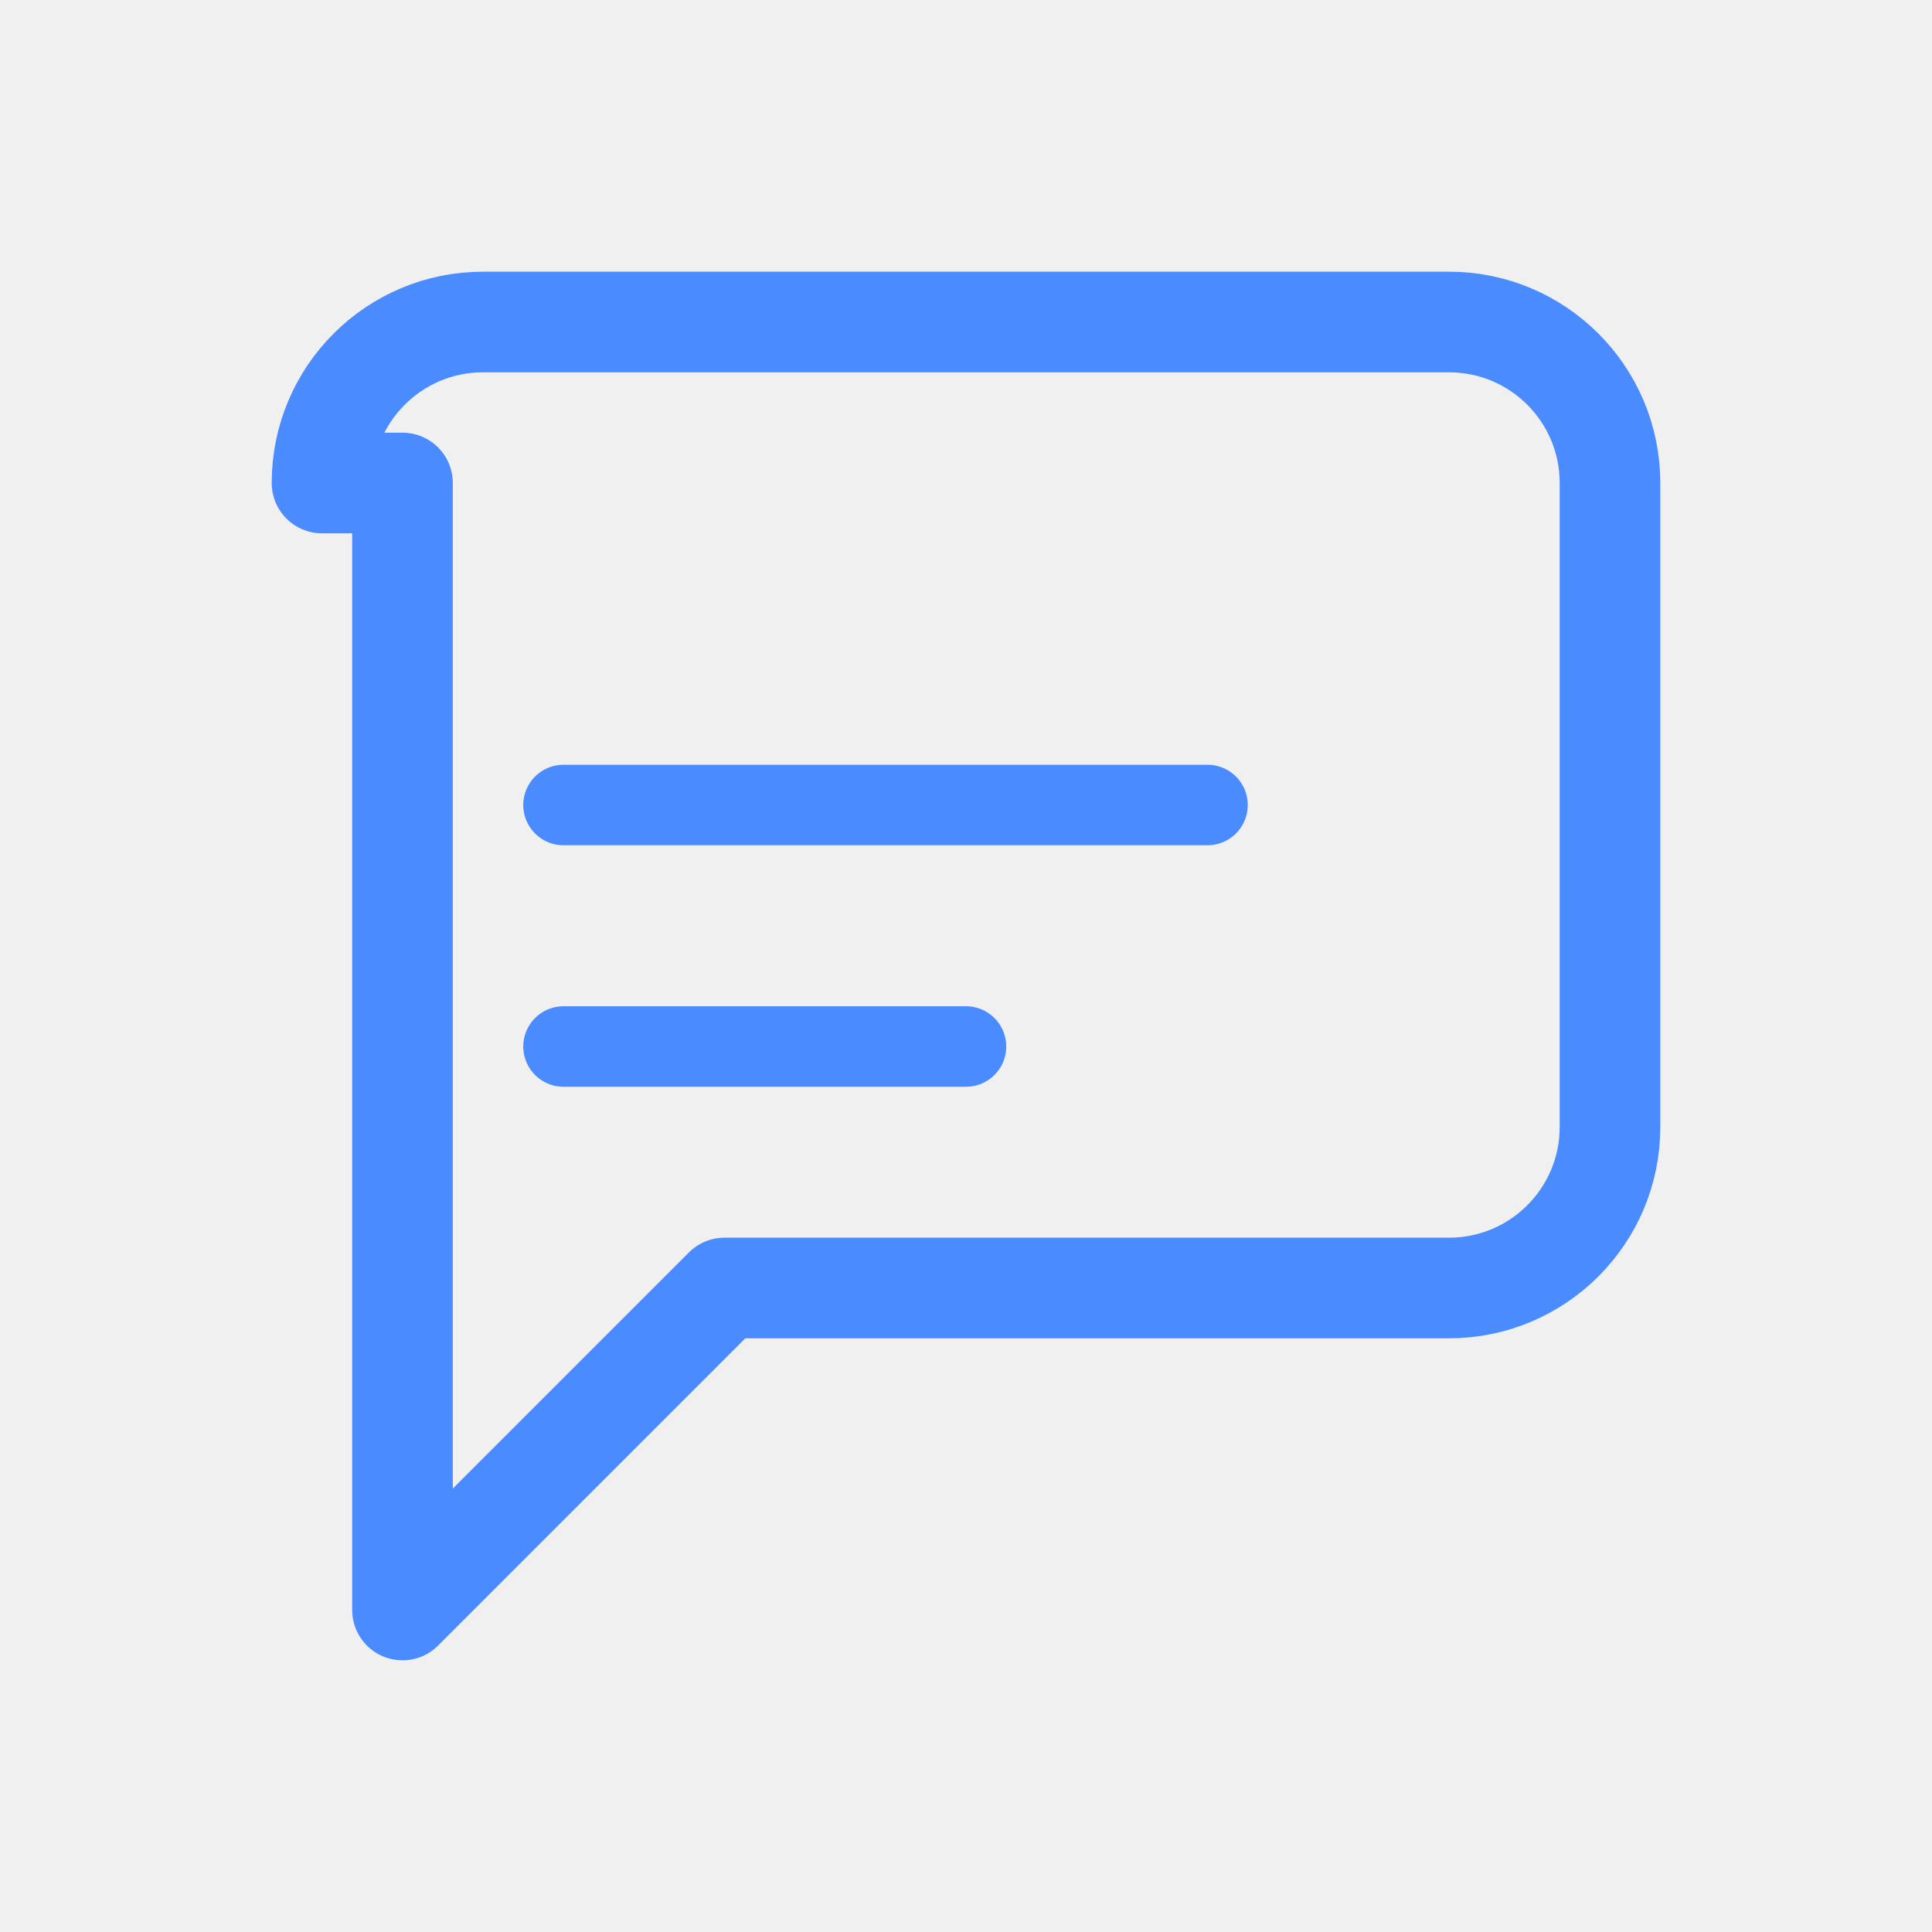
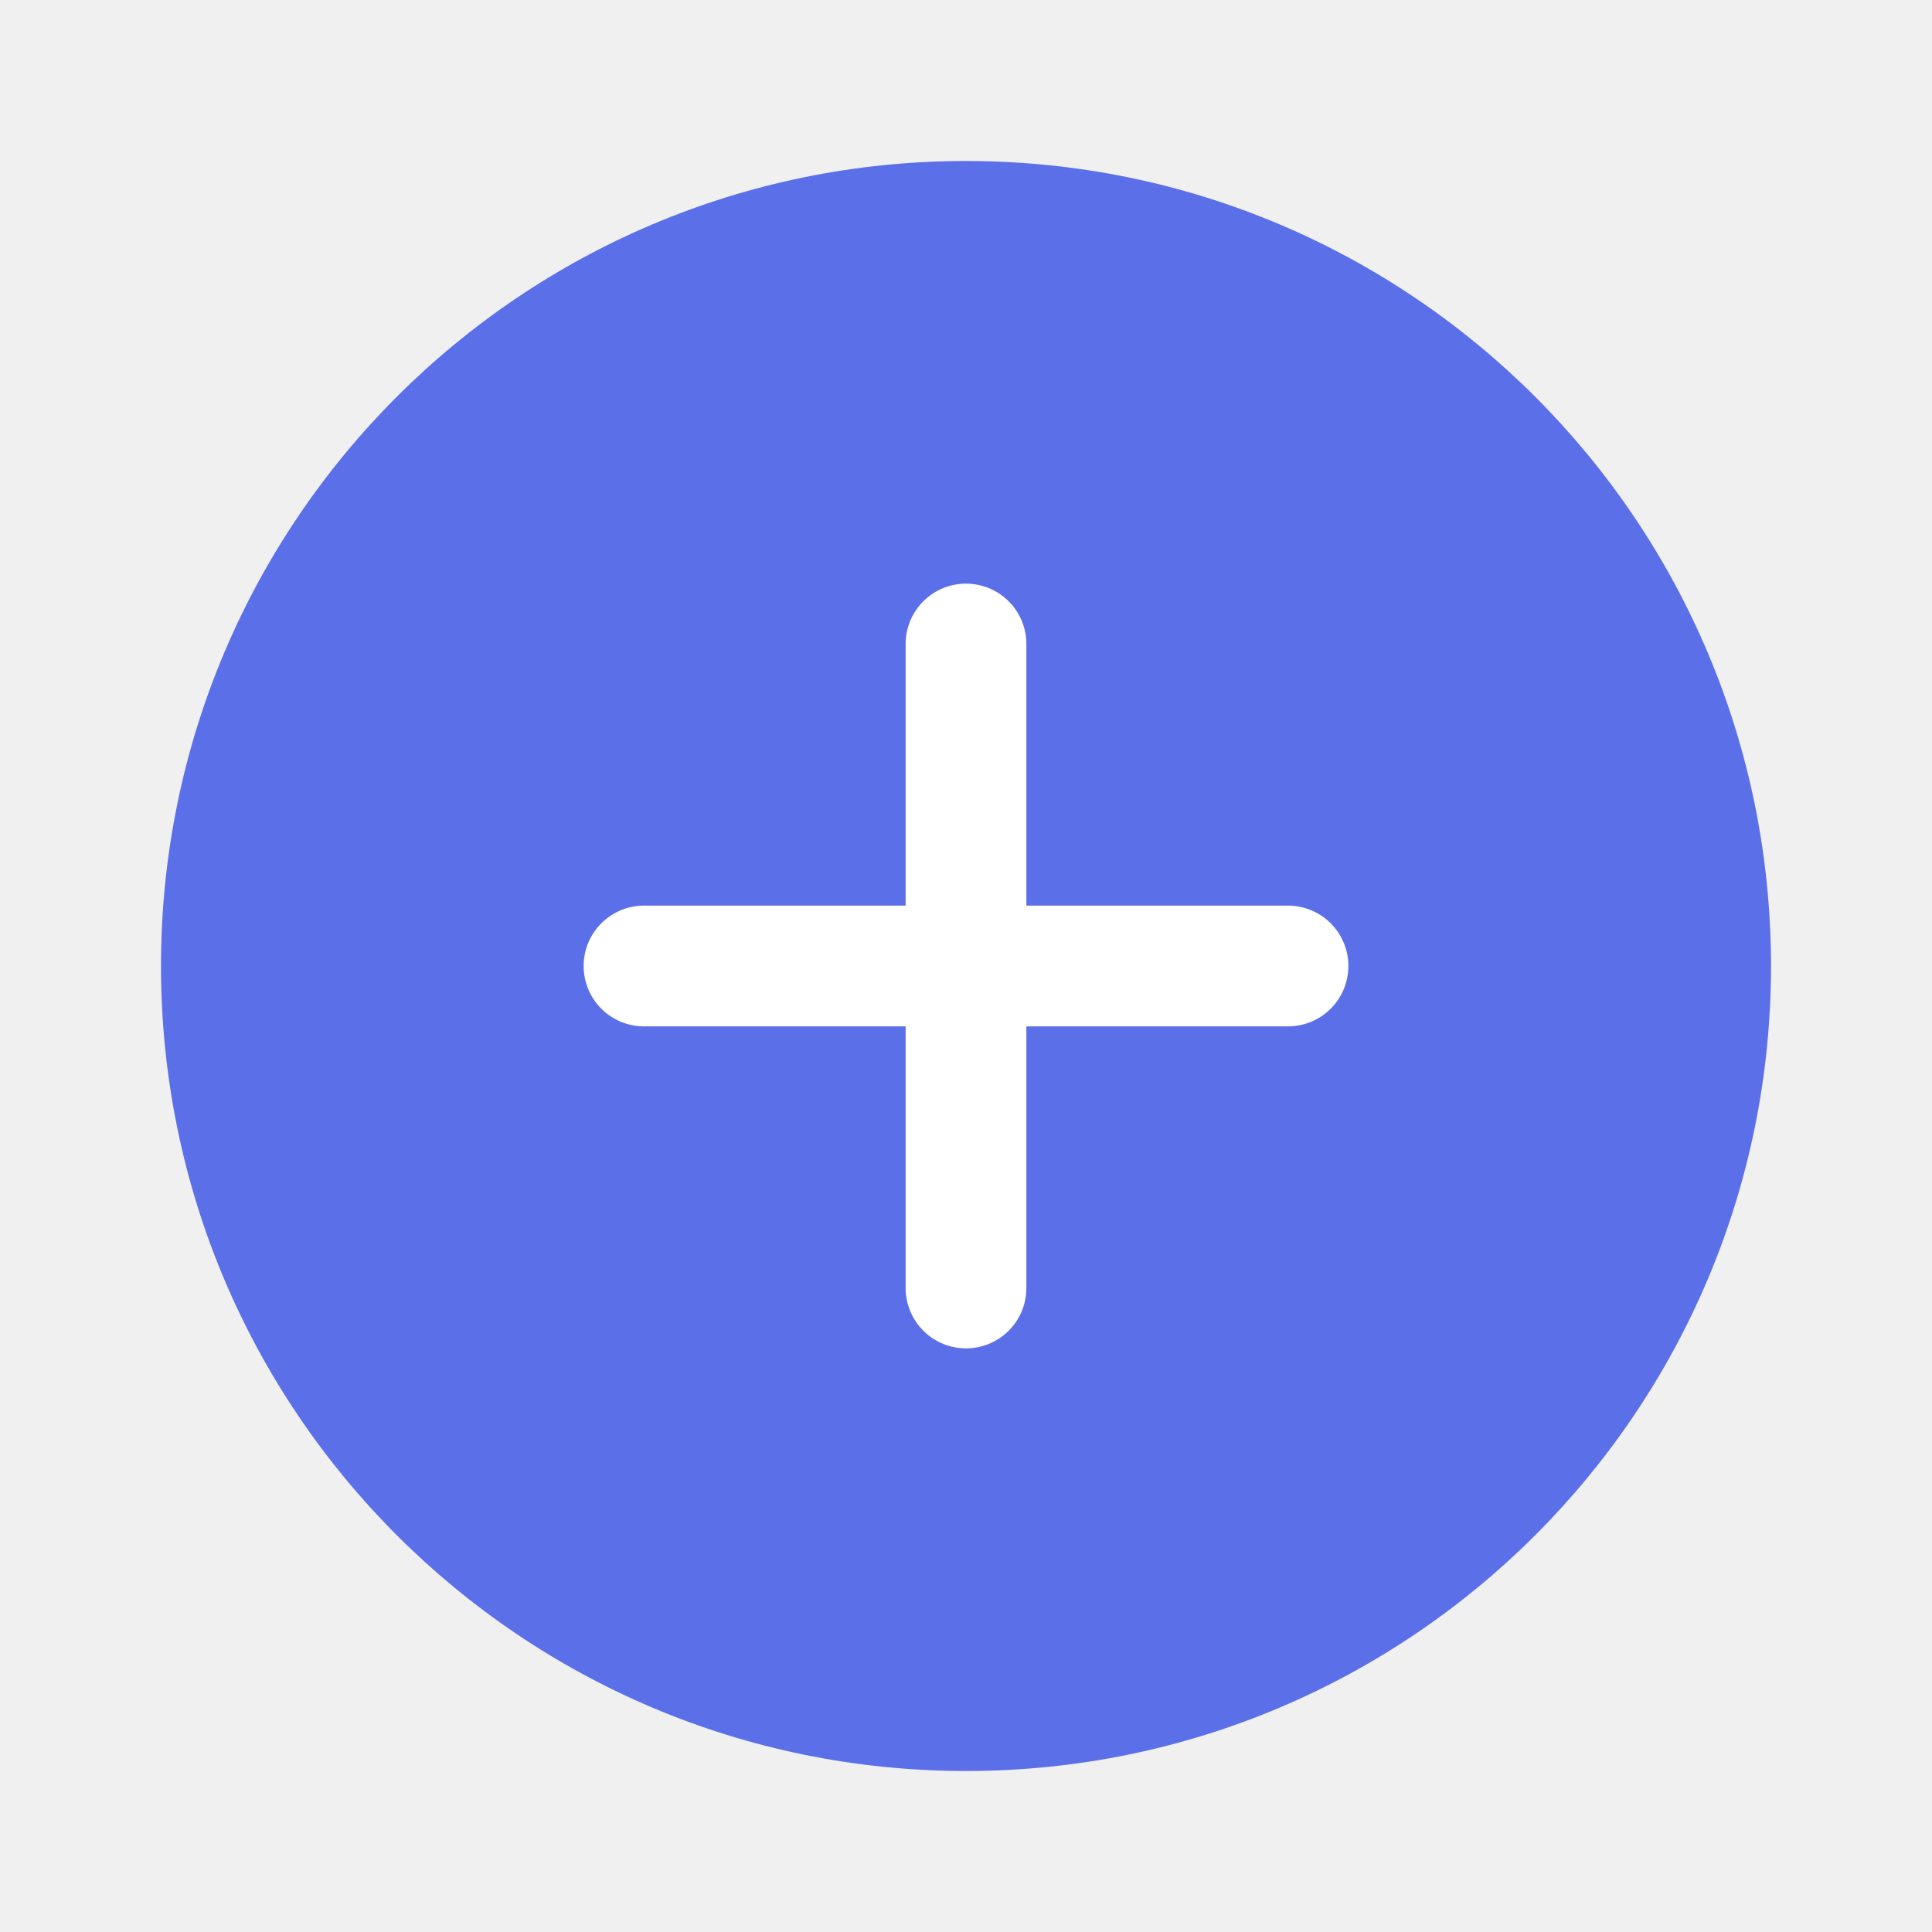
<svg xmlns="http://www.w3.org/2000/svg" viewBox="0 0 48 48" fill="none">
-   <path d="M8 12a4 4 0 014-4h24a4 4 0 014 4v16a4 4 0 01-4 4H18l-8 8V12z" stroke="#4A8CFF" stroke-width="2.5" stroke-linejoin="round" />
-   <line x1="14" y1="20" x2="30" y2="20" stroke="#4A8CFF" stroke-width="2" stroke-linecap="round" />
-   <line x1="14" y1="26" x2="24" y2="26" stroke="#4A8CFF" stroke-width="2" stroke-linecap="round" />
+   <circle cx="24" cy="24" r="20" fill="#5B6FE8" />
+   <path d="M24 16v16M16 24h16" stroke="#fff" stroke-width="3" stroke-linecap="round" />
</svg>
